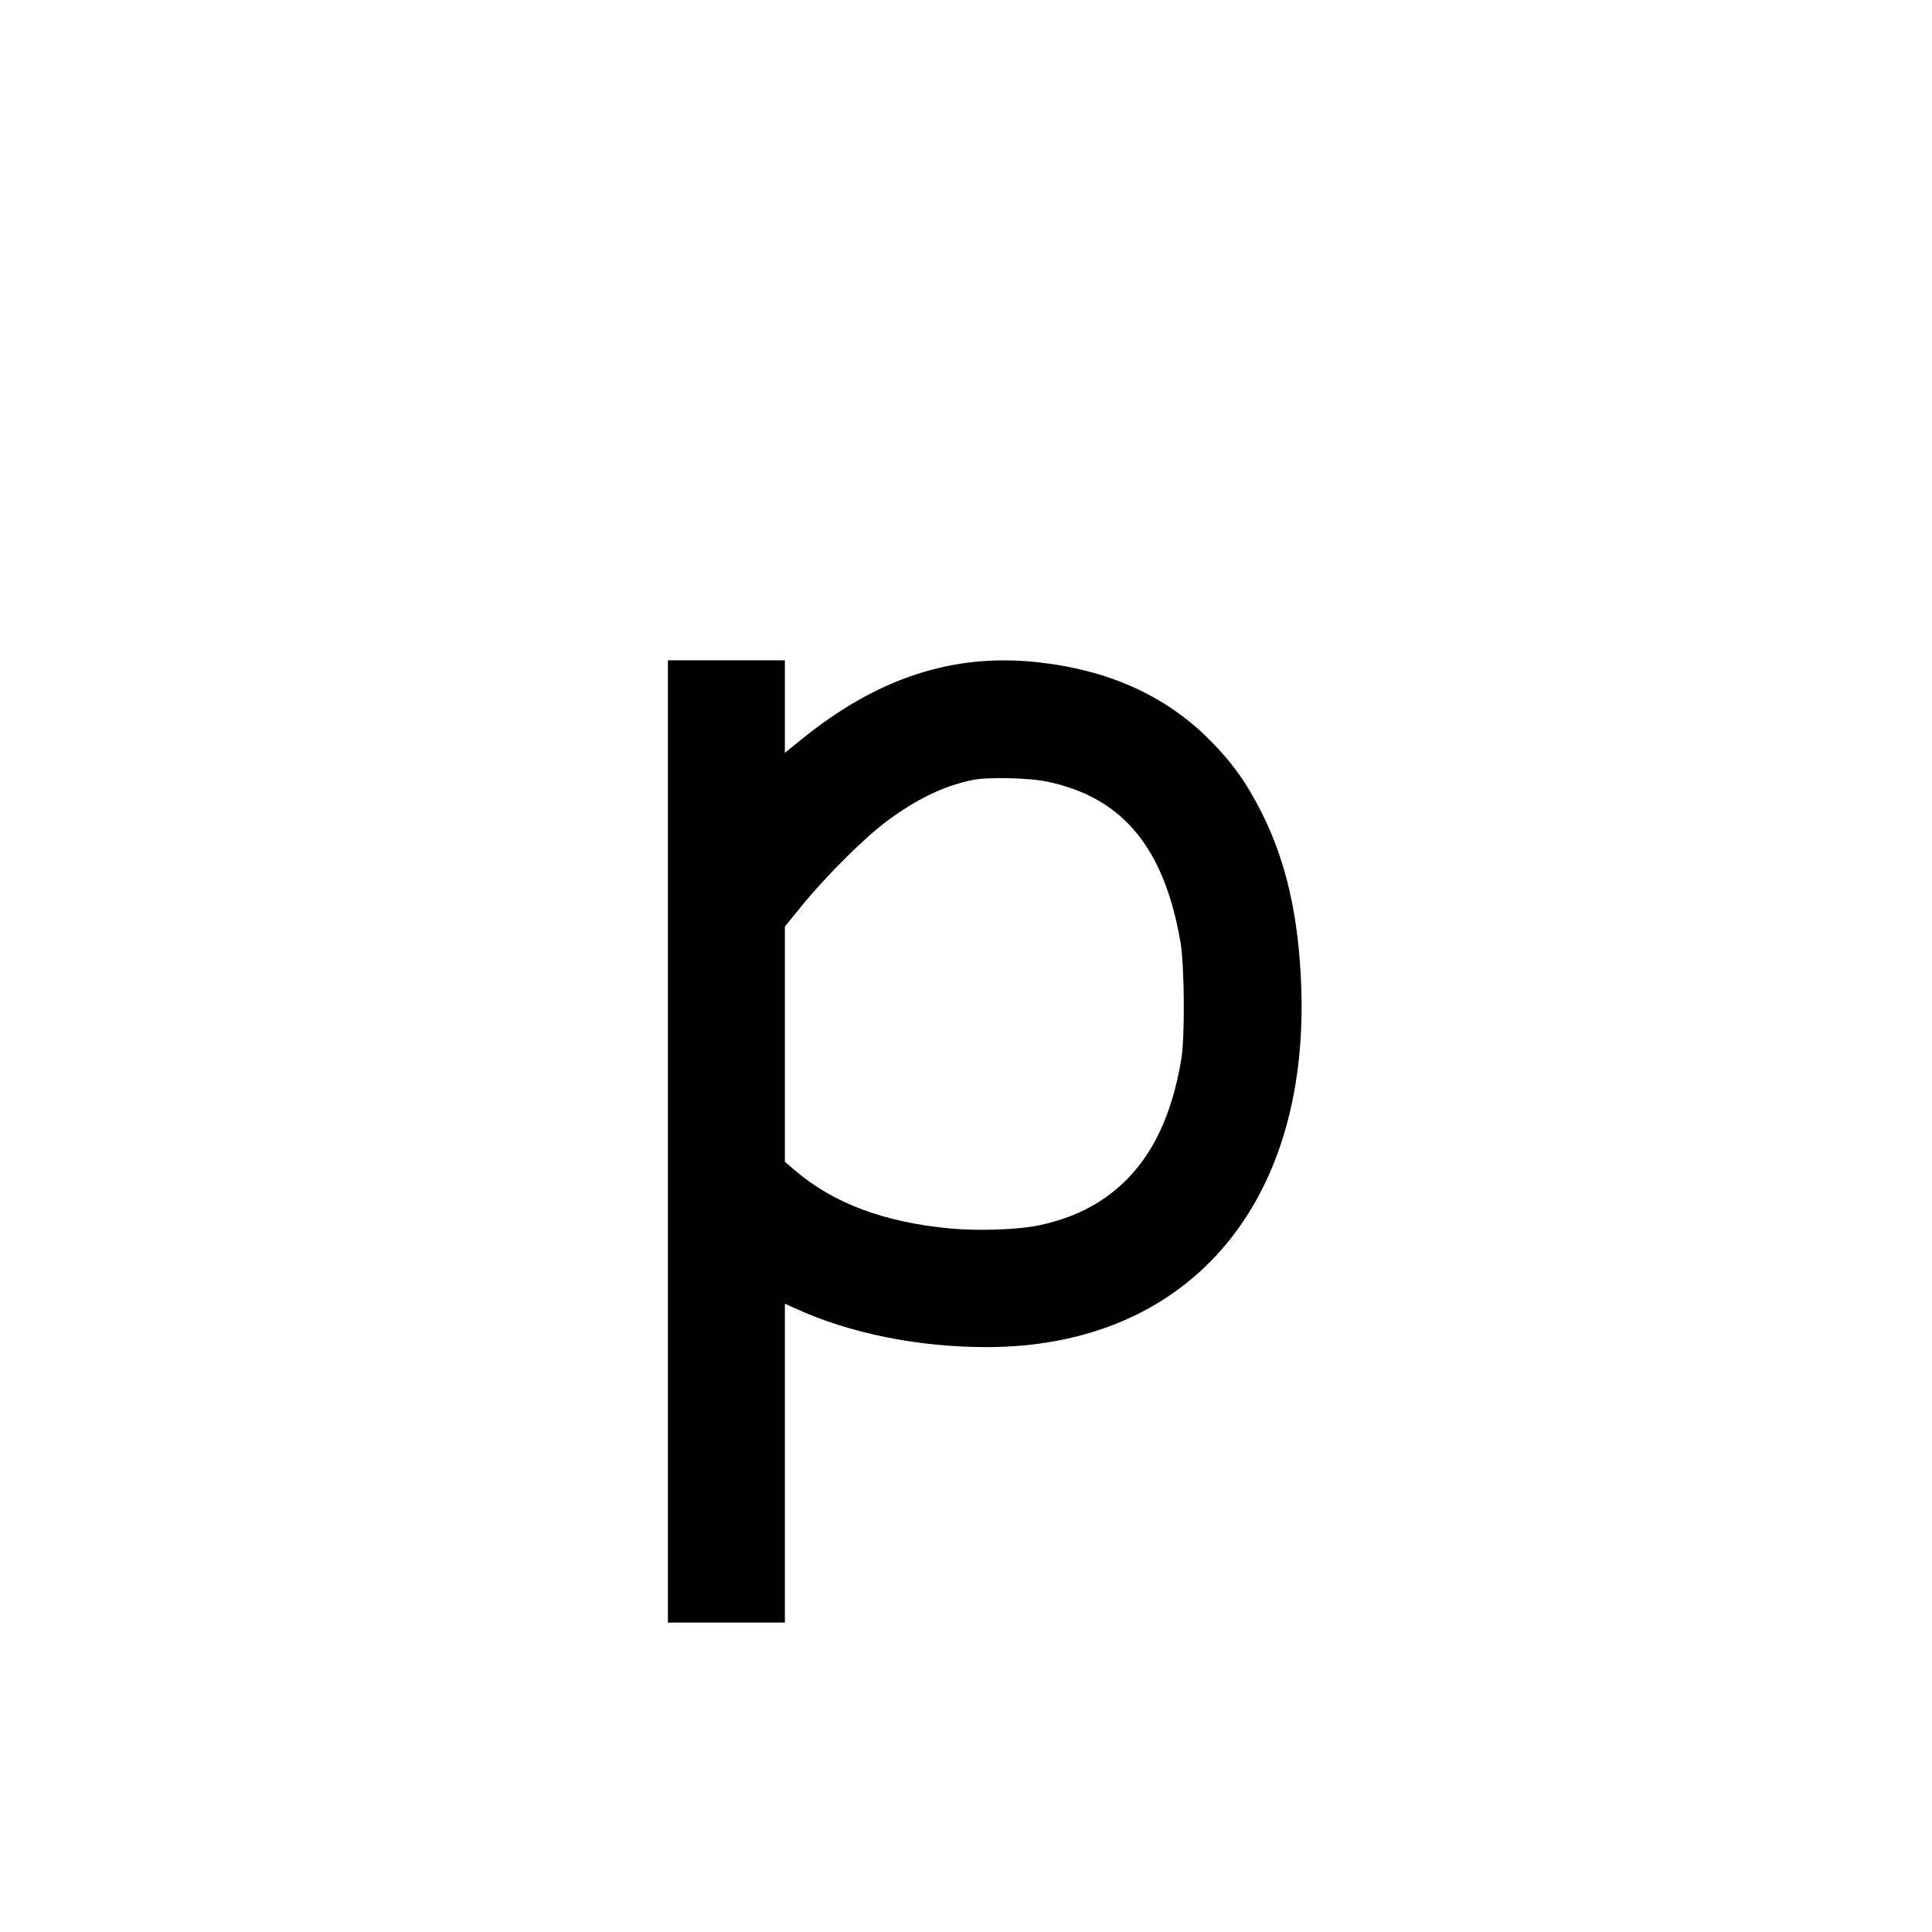
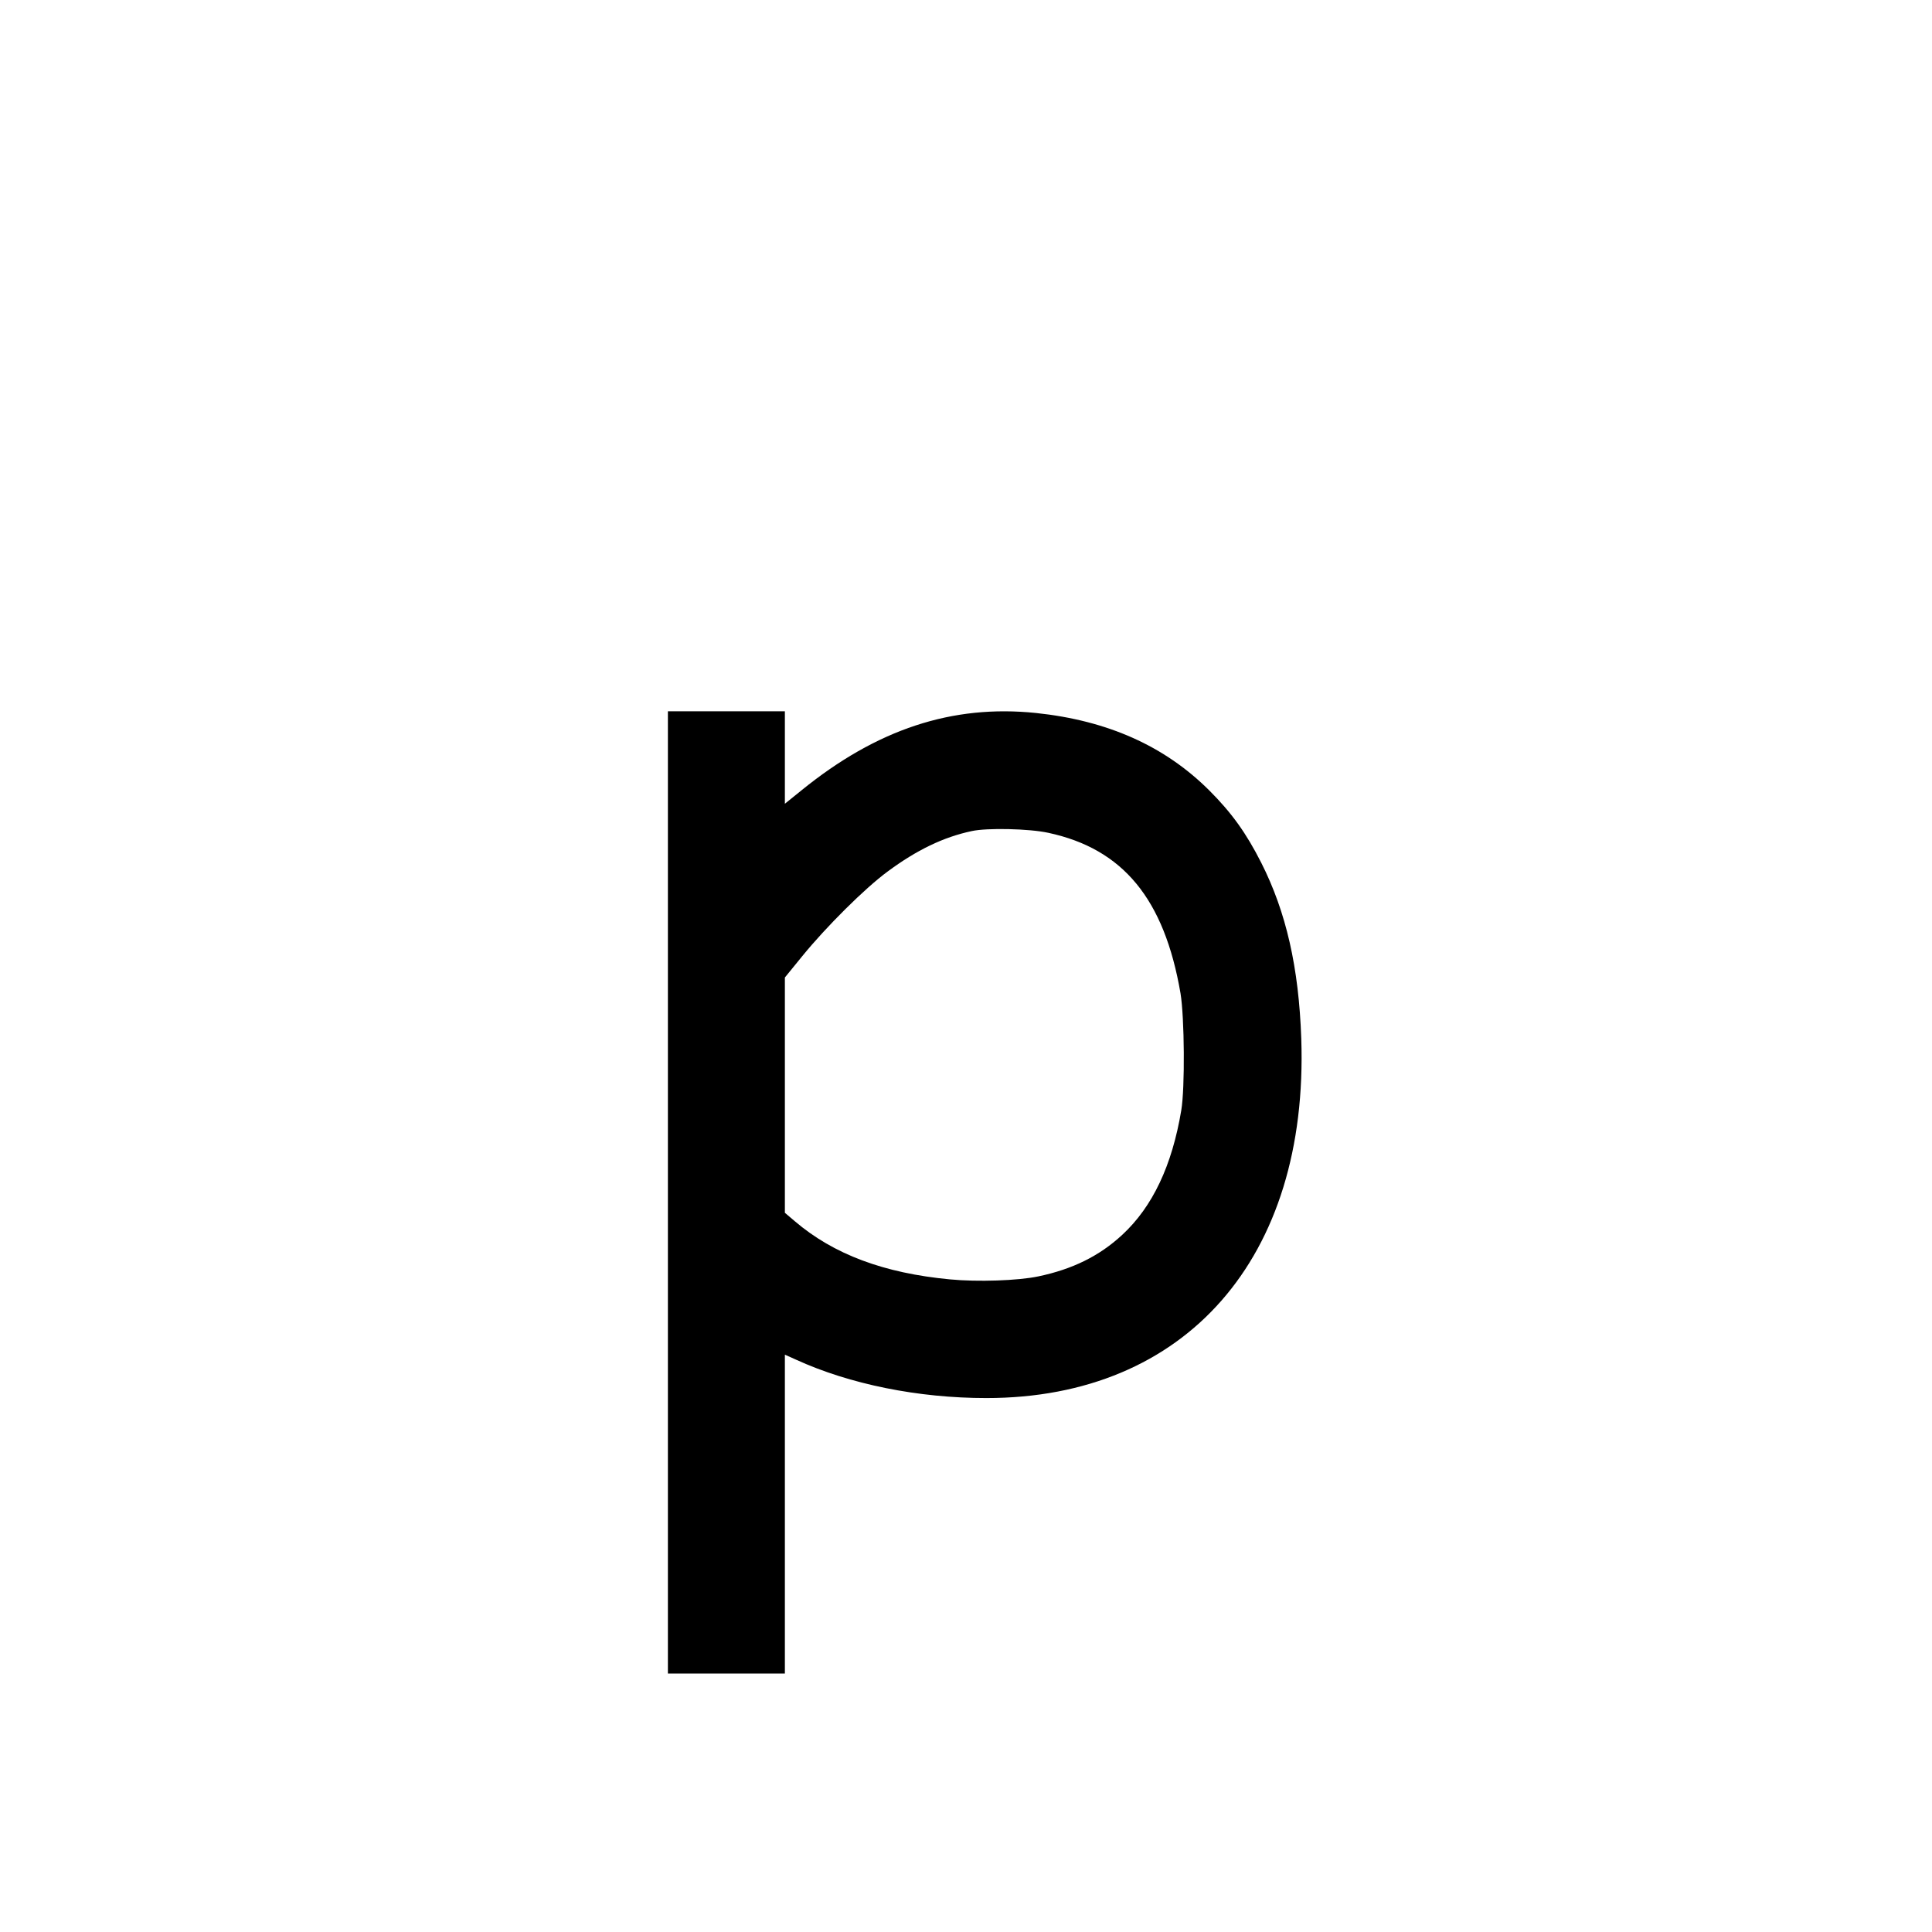
<svg xmlns="http://www.w3.org/2000/svg" width="1024" height="1024" viewBox="0 0 1024 1024">
-   <path d="M354.0 605.0V860.0H385.0H416.0V775.5V691.0L421.8 693.6C450.4 706.7 486.7 714.0 522.8 714.0C628.6 714.0 693.7 639.7 689.7 523.5C688.4 485.8 681.7 456.4 668.5 430.3C660.5 414.5 652.8 403.8 640.9 391.9C617.3 368.4 587.1 354.9 549.1 350.9C504.7 346.3 464.7 359.5 424.8 391.9L416.0 399.0V374.5V350.0H385.0H354.0V605.0ZM555.6 414.4C595.2 422.9 617.1 449.4 625.7 499.5C627.8 512.3 628.1 549.6 626.1 561.5C621.2 590.8 610.9 612.6 594.8 627.5C582.7 638.7 568.5 645.7 550.4 649.5C539.6 651.8 518.0 652.5 503.5 651.1C468.5 647.8 441.8 637.8 421.3 620.3L416.0 615.8V553.5V491.1L425.2 479.8C437.9 464.2 458.5 443.7 470.5 434.9C485.9 423.5 500.0 416.7 515.0 413.5C523.1 411.7 545.5 412.2 555.6 414.4Z" fill="#000000" fill-rule="nonzero" />
+   <path d="M354.0 632.0V887.0H385.0H416.0V802.5V718.0L421.8 720.6C450.4 733.7 486.7 741.0 522.8 741.0C628.6 741.0 693.7 666.7 689.7 550.5C688.4 512.8 681.7 483.4 668.5 457.3C660.5 441.5 652.8 430.8 640.9 418.9C617.3 395.4 587.1 381.9 549.1 377.9C504.7 373.3 464.7 386.5 424.8 418.9L416.0 426.0V401.5V377.0H385.0H354.0V632.0ZM555.6 441.4C595.2 449.9 617.1 476.4 625.7 526.5C627.8 539.3 628.1 576.6 626.1 588.5C621.2 617.8 610.9 639.6 594.8 654.5C582.7 665.7 568.5 672.7 550.4 676.5C539.6 678.8 518.0 679.5 503.5 678.1C468.5 674.8 441.8 664.8 421.3 647.3L416.0 642.8V580.5V518.1L425.2 506.8C437.9 491.2 458.5 470.7 470.5 461.9C485.9 450.5 500.0 443.7 515.0 440.5C523.1 438.7 545.5 439.2 555.6 441.4Z" fill="#000000" fill-rule="nonzero" />
</svg>
